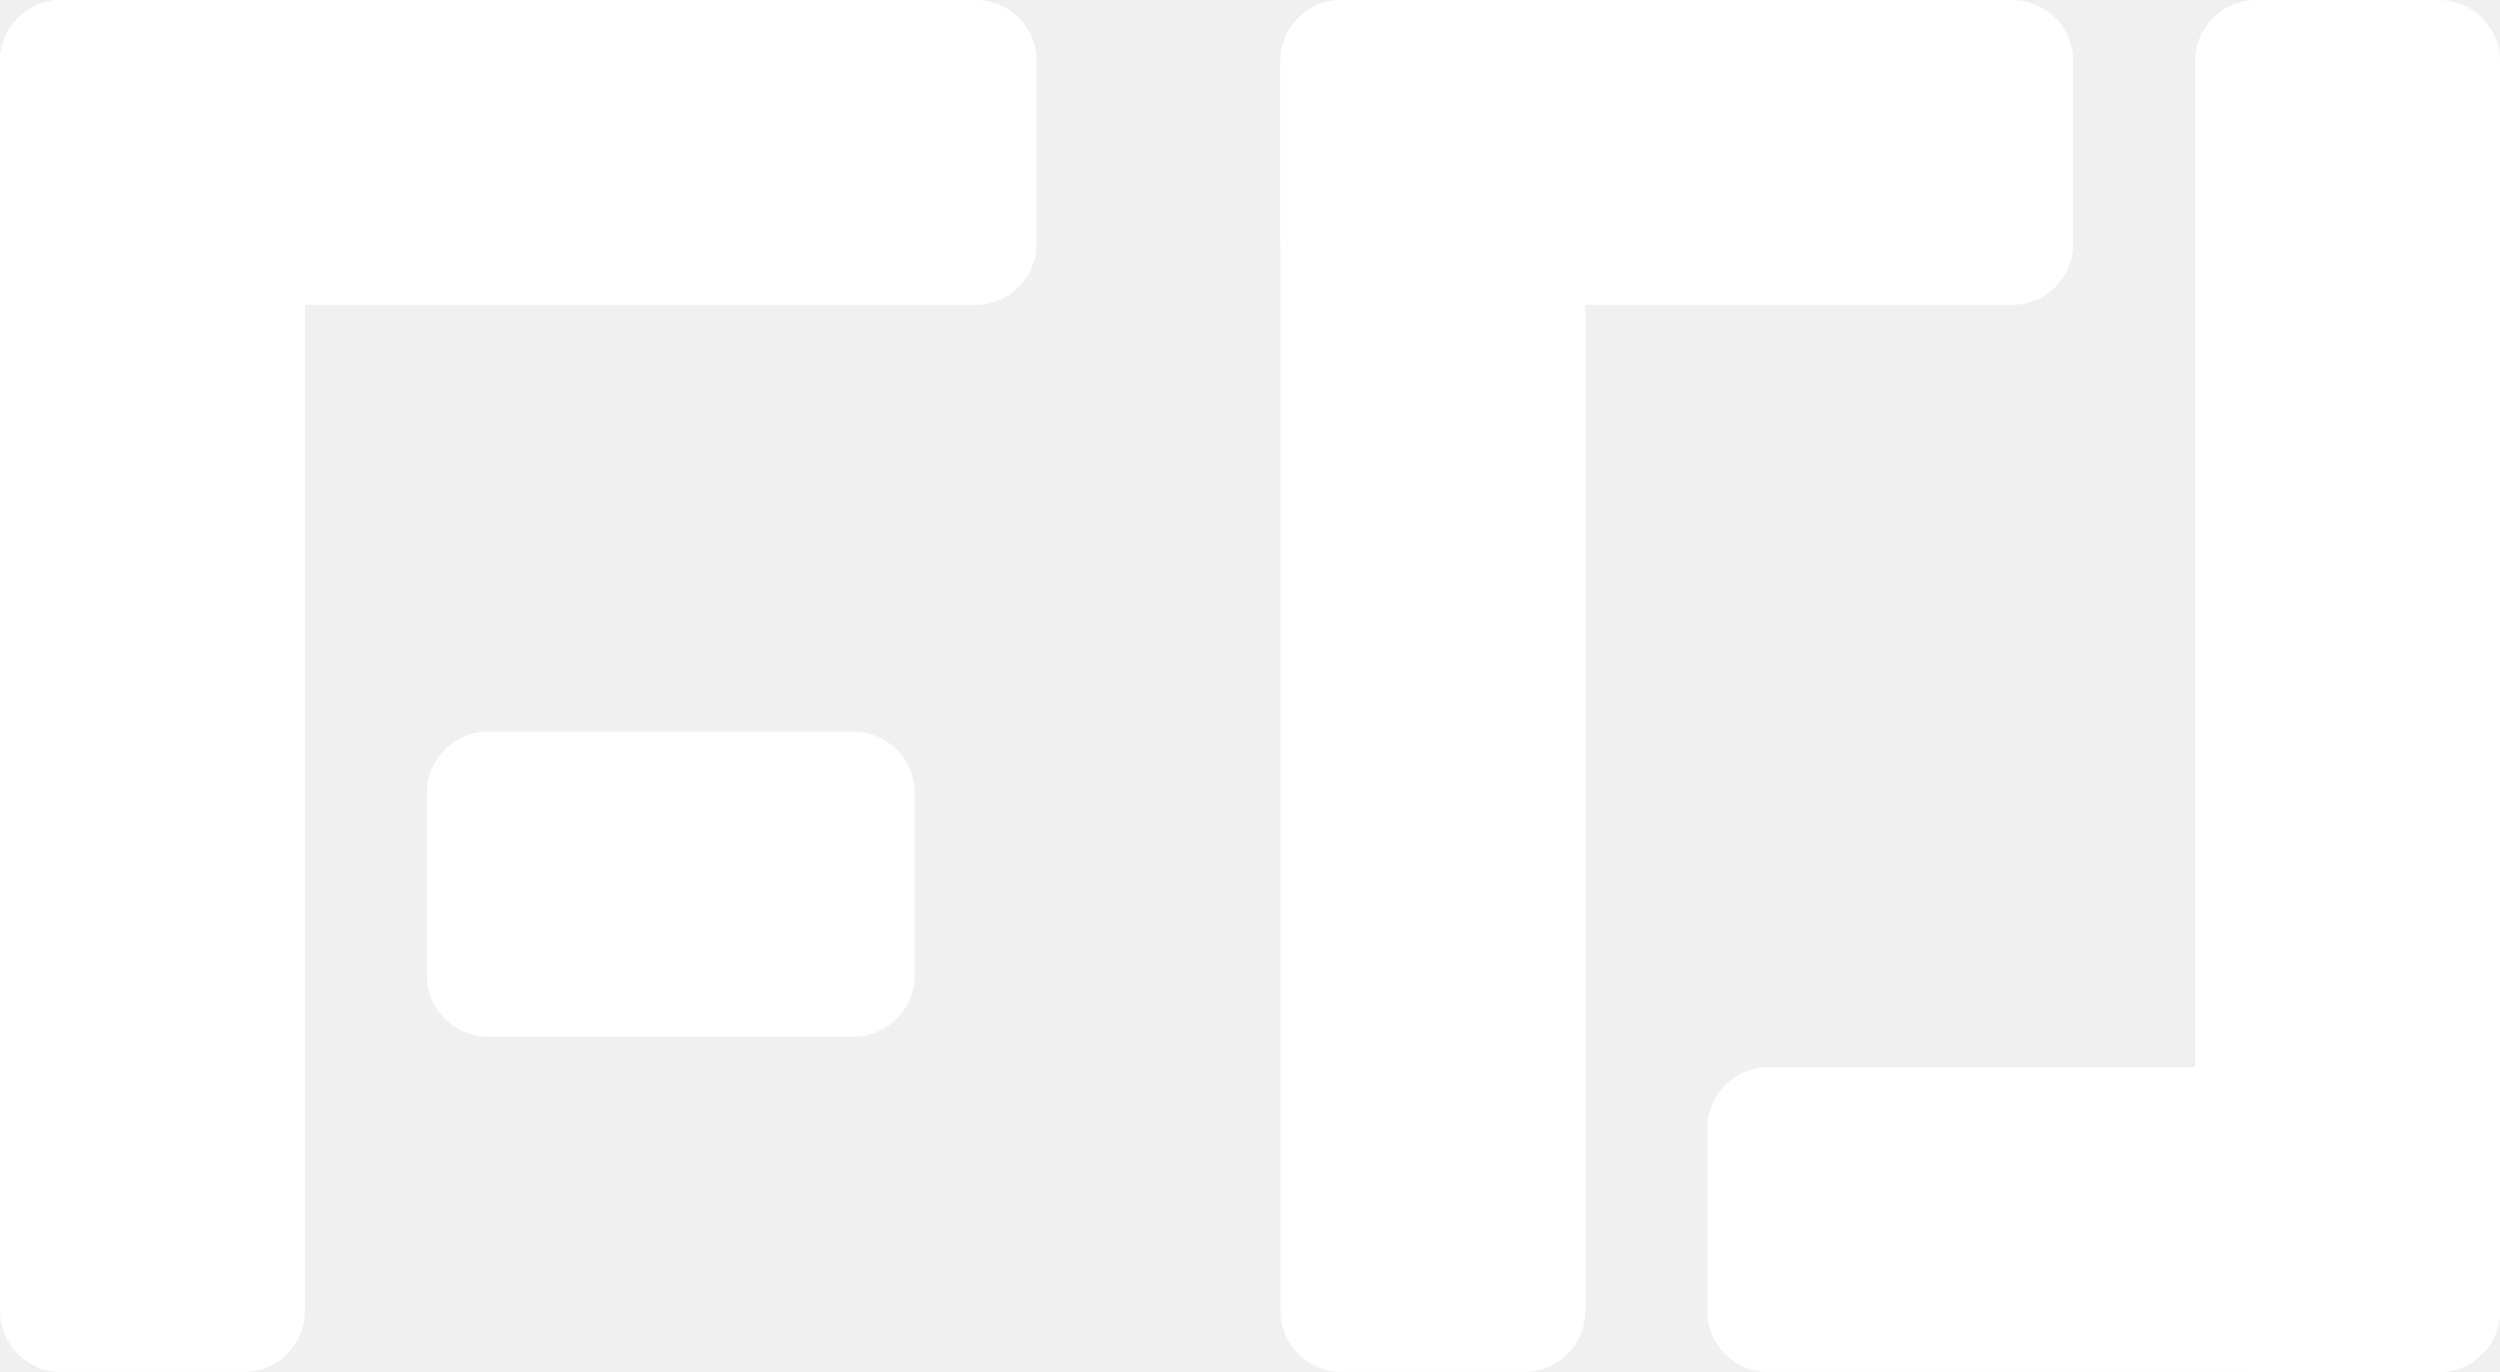
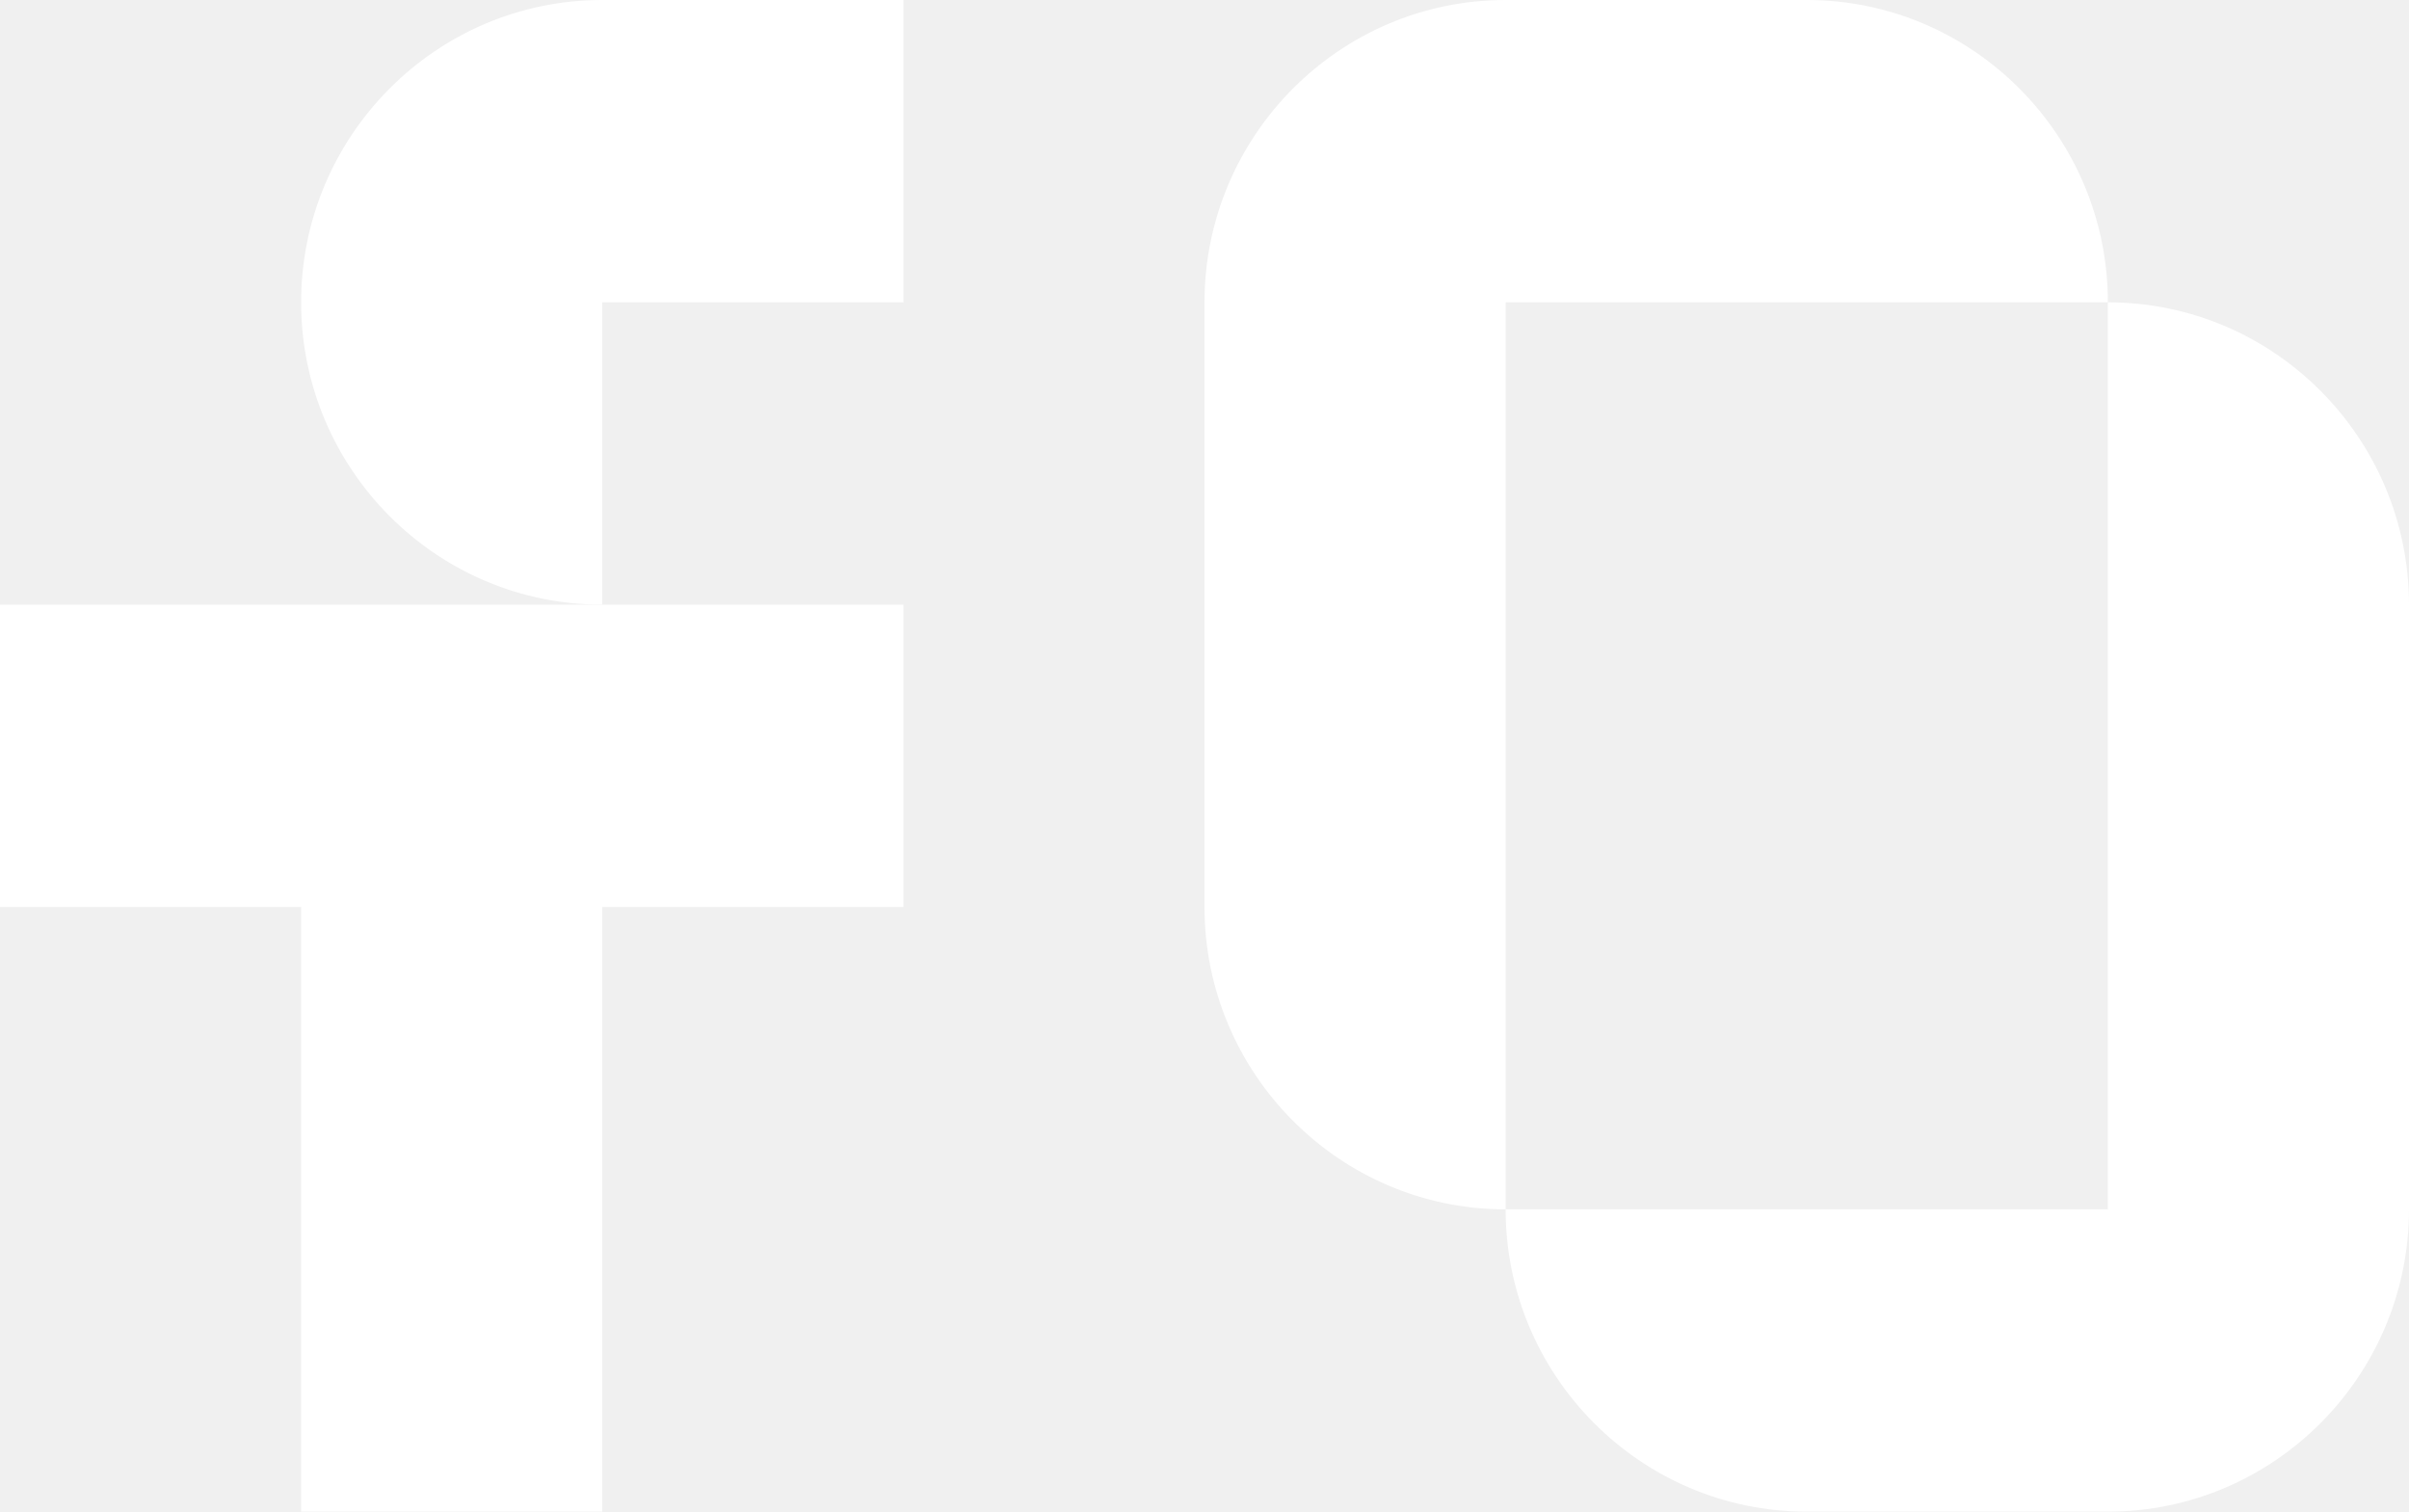
- <svg xmlns="http://www.w3.org/2000/svg" width="328" height="180" viewBox="0 0 328 180" fill="none">
-   <rect width="136" height="40" rx="8" fill="white" />
-   <rect y="180" width="180" height="40" rx="8" transform="rotate(-90 0 180)" fill="white" />
-   <rect x="328" y="180" width="104" height="40" rx="8" transform="rotate(-180 328 180)" fill="white" />
-   <rect x="328" width="180" height="40" rx="8" transform="rotate(90 328 0)" fill="white" />
-   <rect x="168" width="104" height="40" rx="8" fill="white" />
-   <rect x="168" y="180" width="180" height="40" rx="8" transform="rotate(-90 168 180)" fill="white" />
-   <rect x="56" y="96" width="64" height="40" rx="8" fill="white" />
+ <svg xmlns="http://www.w3.org/2000/svg" width="51" height="32" viewBox="0 0 51 32" fill="none">
+   <g clip-path="url(#clip0_33_84)">
+     <path d="M19.125 19.2H12.75V32H6.375V19.2H0V12.8H19.125V19.2Z" fill="white" />
+     <path d="M44.625 6.4C48.146 6.4 51 9.279 51 12.8V25.601C51 29.121 48.146 32 44.625 32H38.25C34.729 32 31.875 29.121 31.875 25.601H44.625V6.4Z" fill="white" />
+     <path d="M38.25 0C41.771 0 44.625 2.88 44.625 6.4H31.875V25.601C28.354 25.601 25.5 22.721 25.5 19.2V6.4C25.5 2.88 28.354 0 31.875 0H38.25Z" fill="white" />
+     <path d="M19.125 6.4H12.75V12.8C9.229 12.8 6.375 9.921 6.375 6.4C6.375 2.88 9.229 0 12.75 0H19.125V6.4Z" fill="white" />
+   </g>
+   <defs>
+     <clipPath id="clip0_33_84">
+       <rect width="51" height="32" fill="white" />
+     </clipPath>
+   </defs>
</svg>
